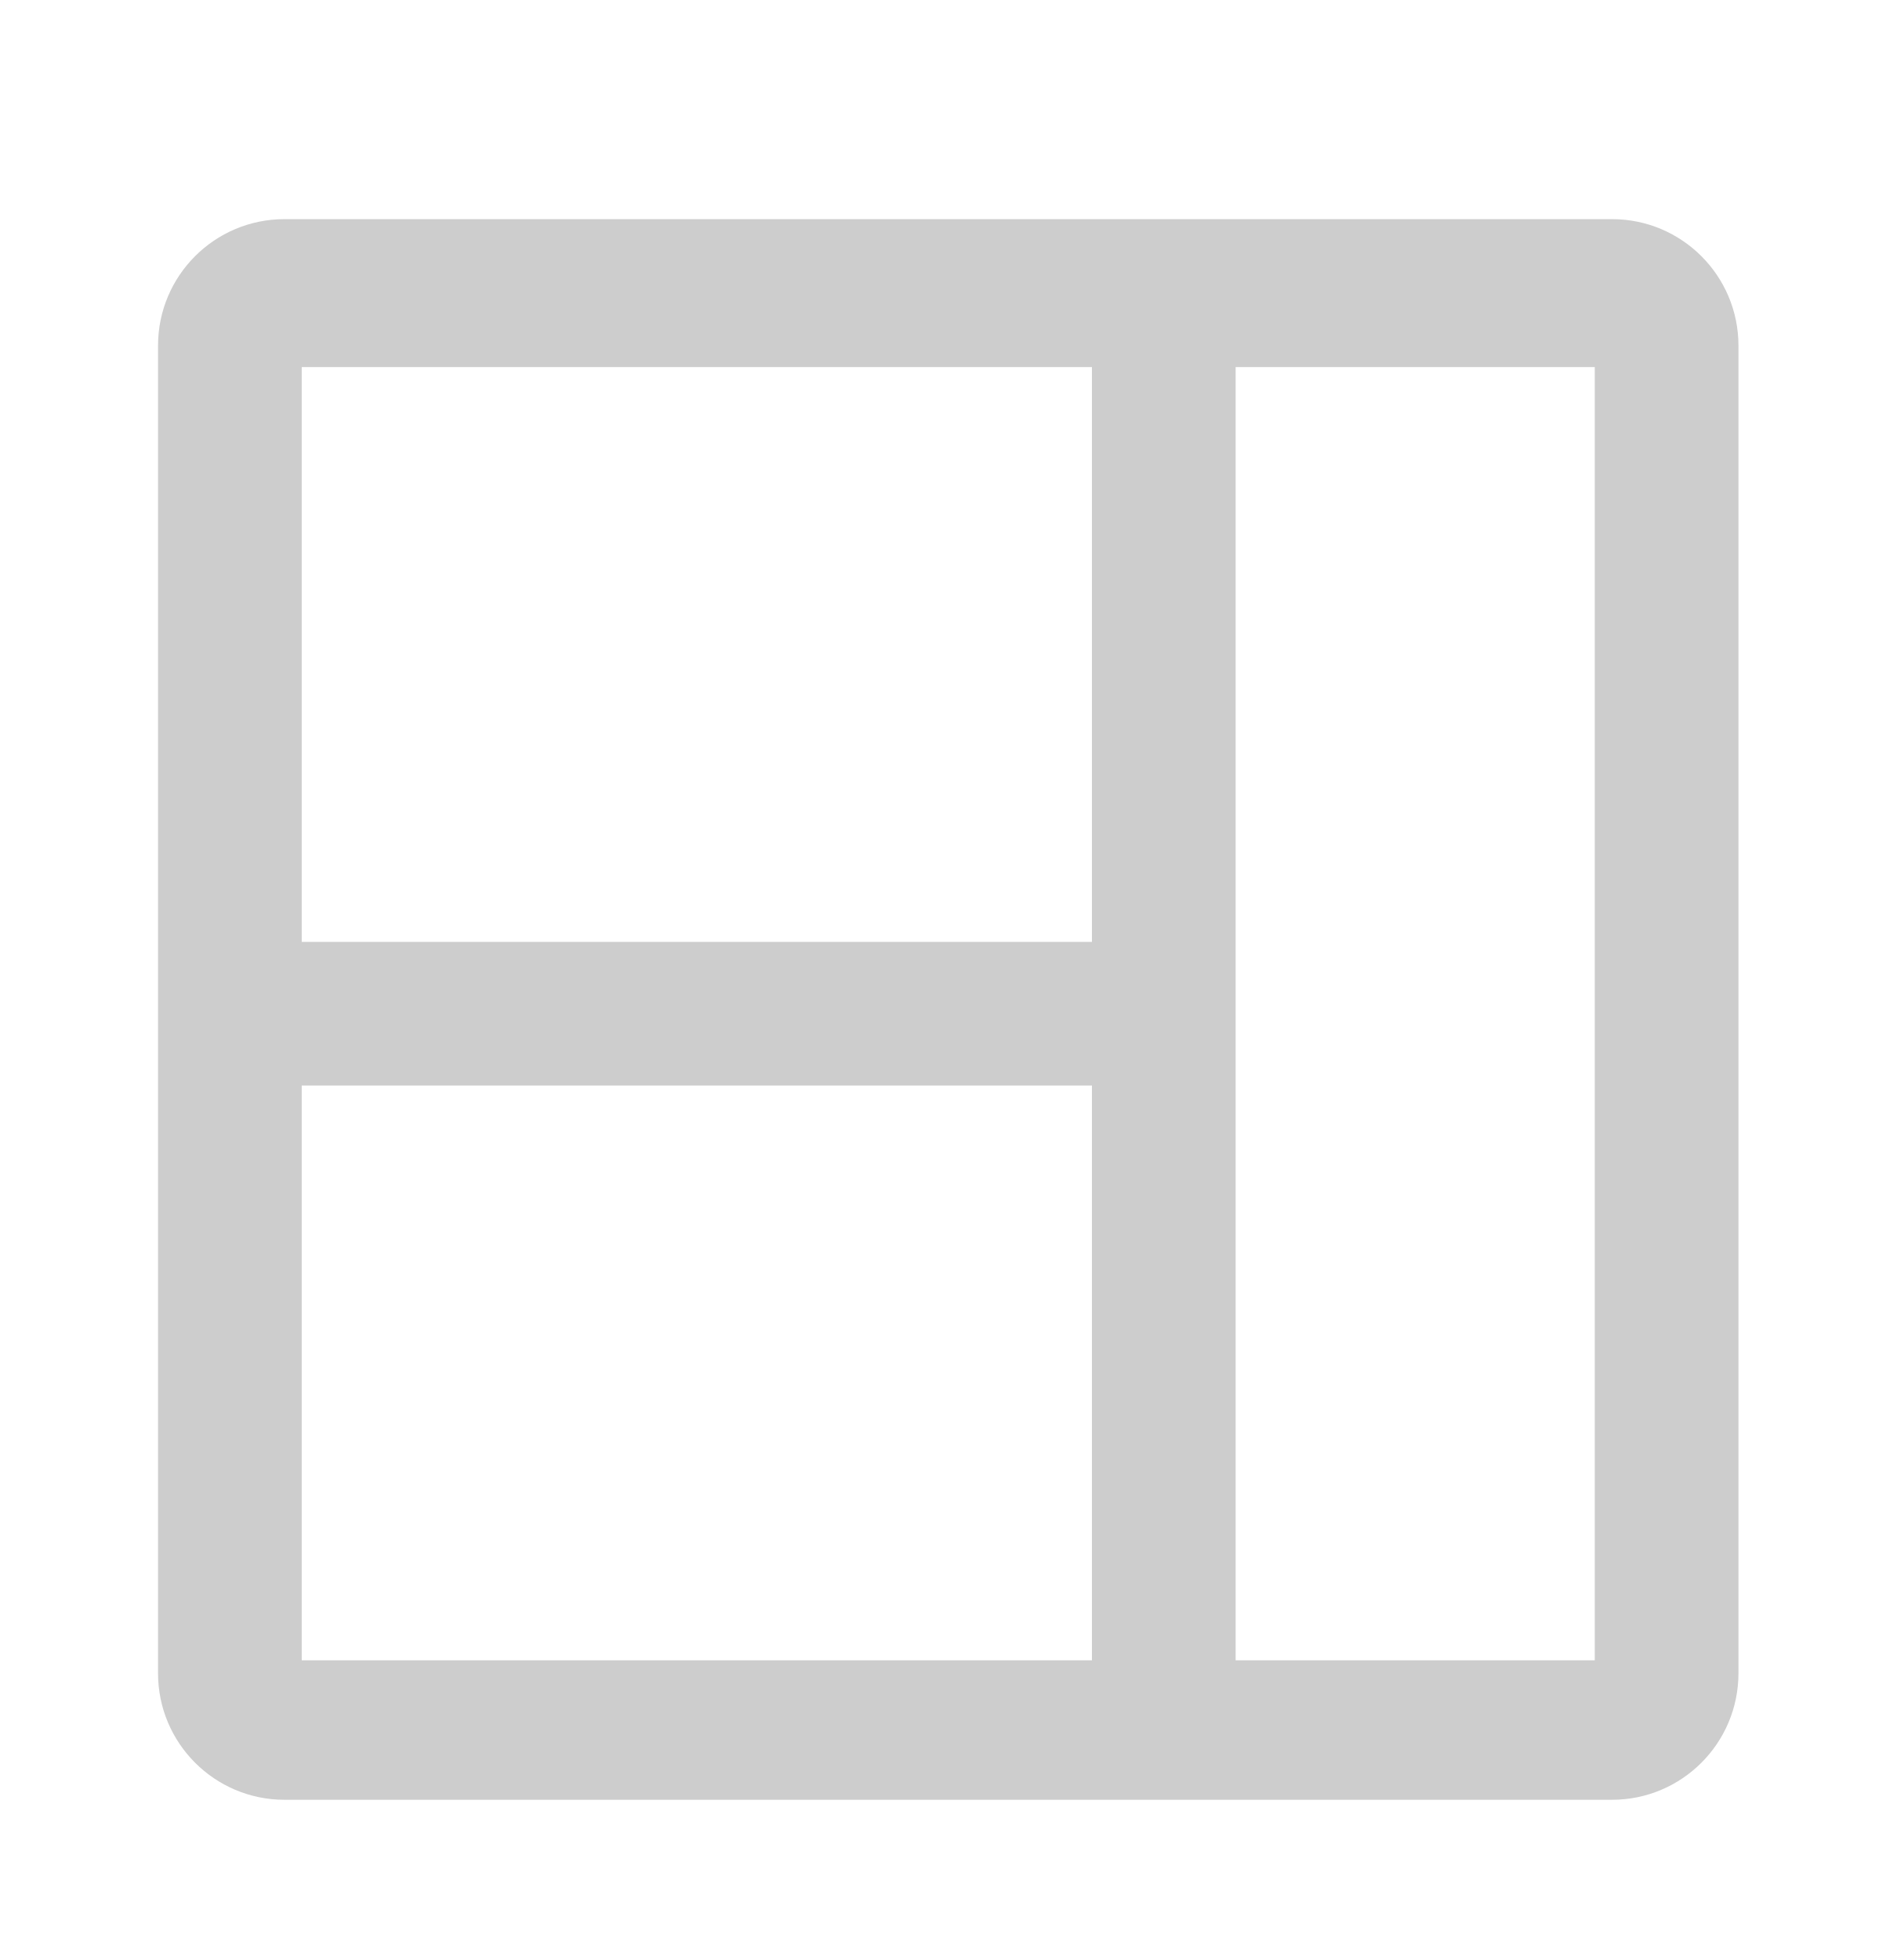
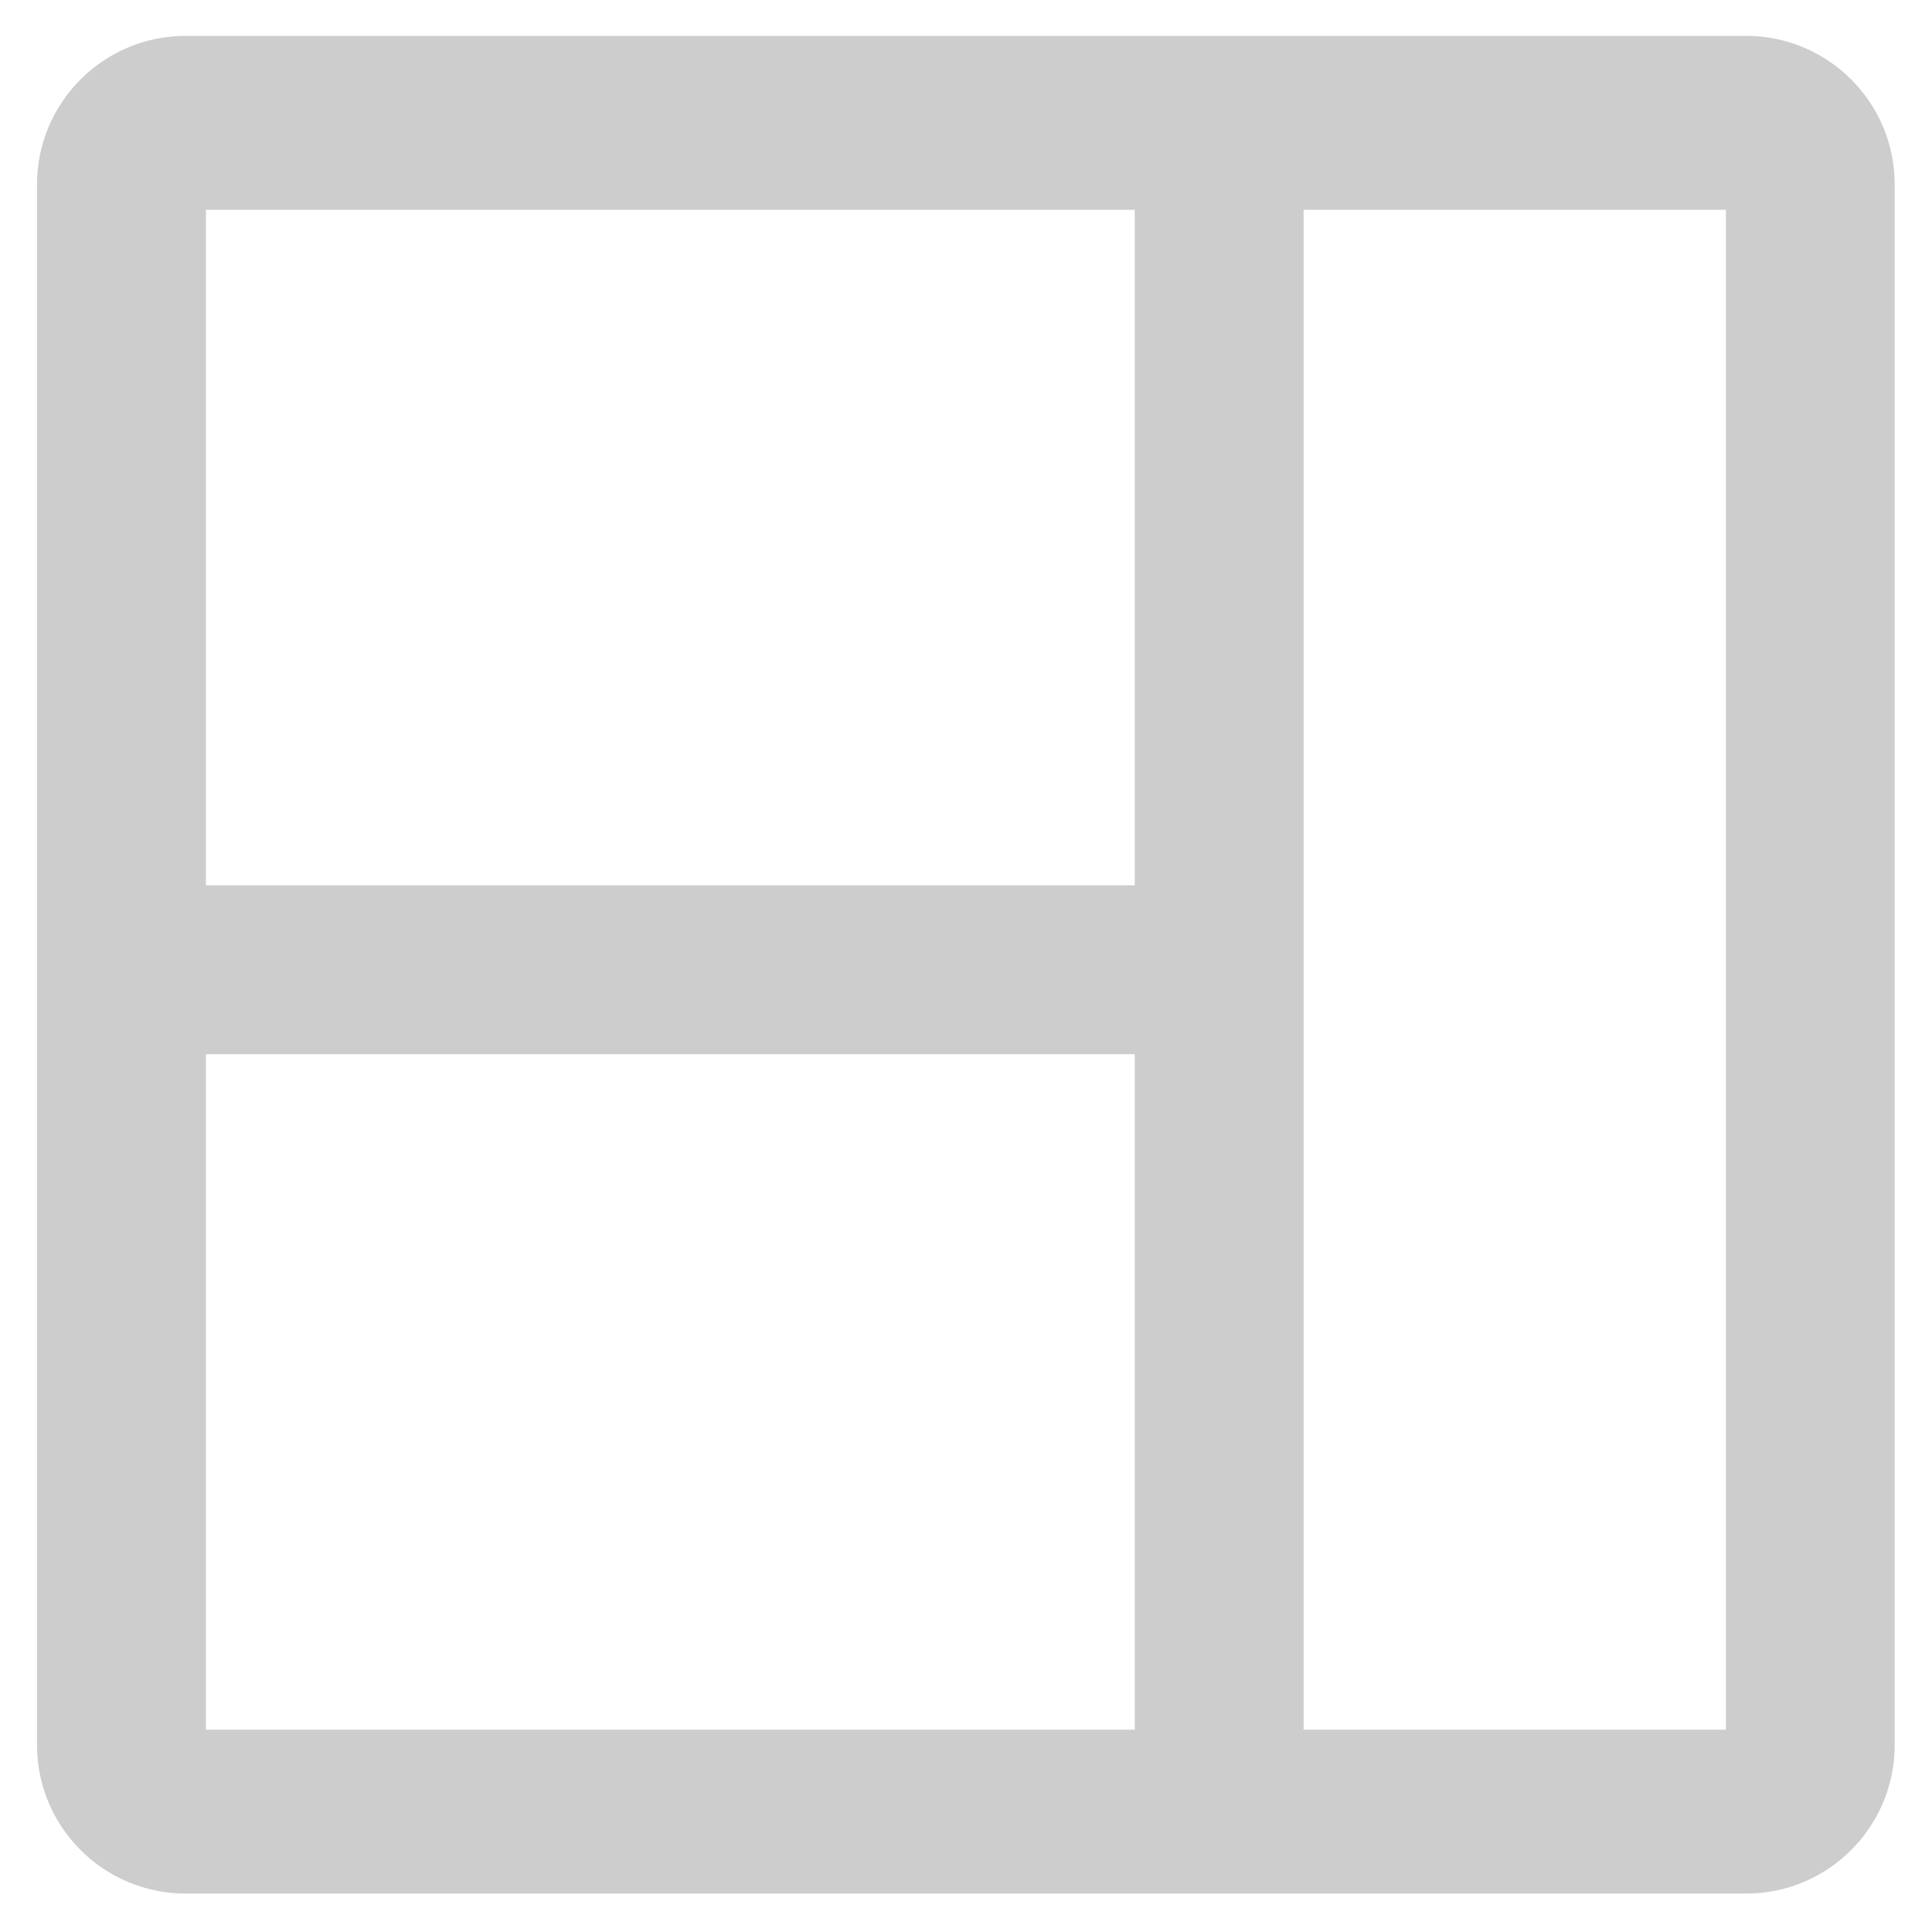
- <svg xmlns="http://www.w3.org/2000/svg" width="30" height="31" viewBox="0 0 30 31" fill="none">
-   <path d="M25.227 3.466H4.773H4.5C3.395 3.466 2.5 4.362 2.5 5.466C2.5 5.646 2.5 5.773 2.5 5.806V26.26V26.466C2.5 27.57 3.396 28.466 4.5 28.466C4.644 28.466 4.744 28.466 4.773 28.466H25.227C25.256 28.466 25.356 28.466 25.5 28.466C26.604 28.466 27.5 27.57 27.5 26.465C27.5 26.358 27.5 26.285 27.5 26.26V5.806C27.5 5.773 27.5 5.646 27.5 5.466C27.5 4.362 26.604 3.466 25.5 3.466C25.356 3.466 25.256 3.466 25.227 3.466ZM17.273 26.26H4.773V17.169H17.273V26.26ZM17.273 14.897H4.773V5.806L17.273 5.806V14.897ZM25.227 26.26H19.546V5.806H25.227V26.26Z" fill="#CDCDCD" />
+ <svg xmlns="http://www.w3.org/2000/svg" width="26" height="26" viewBox="0 0 26 26" fill="none">
+   <path d="M23.226 0.483H2.771H2.498C1.394 0.483 0.498 1.379 0.498 2.483C0.498 2.663 0.498 2.79 0.498 2.823V23.277V23.483C0.498 24.587 1.394 25.483 2.499 25.483C2.642 25.483 2.742 25.483 2.771 25.483H23.226C23.254 25.483 23.355 25.483 23.498 25.483C24.603 25.483 25.498 24.587 25.498 23.482C25.498 23.376 25.498 23.302 25.498 23.277V2.823C25.498 2.79 25.498 2.663 25.498 2.483C25.498 1.379 24.603 0.483 23.498 0.483C23.355 0.483 23.254 0.483 23.226 0.483ZM15.271 23.277H2.771V14.187H15.271V23.277ZM15.271 11.914H2.771V2.823L15.271 2.823V11.914ZM23.226 23.277H17.544V2.823H23.226V23.277Z" fill="#CDCDCD" />
</svg>
